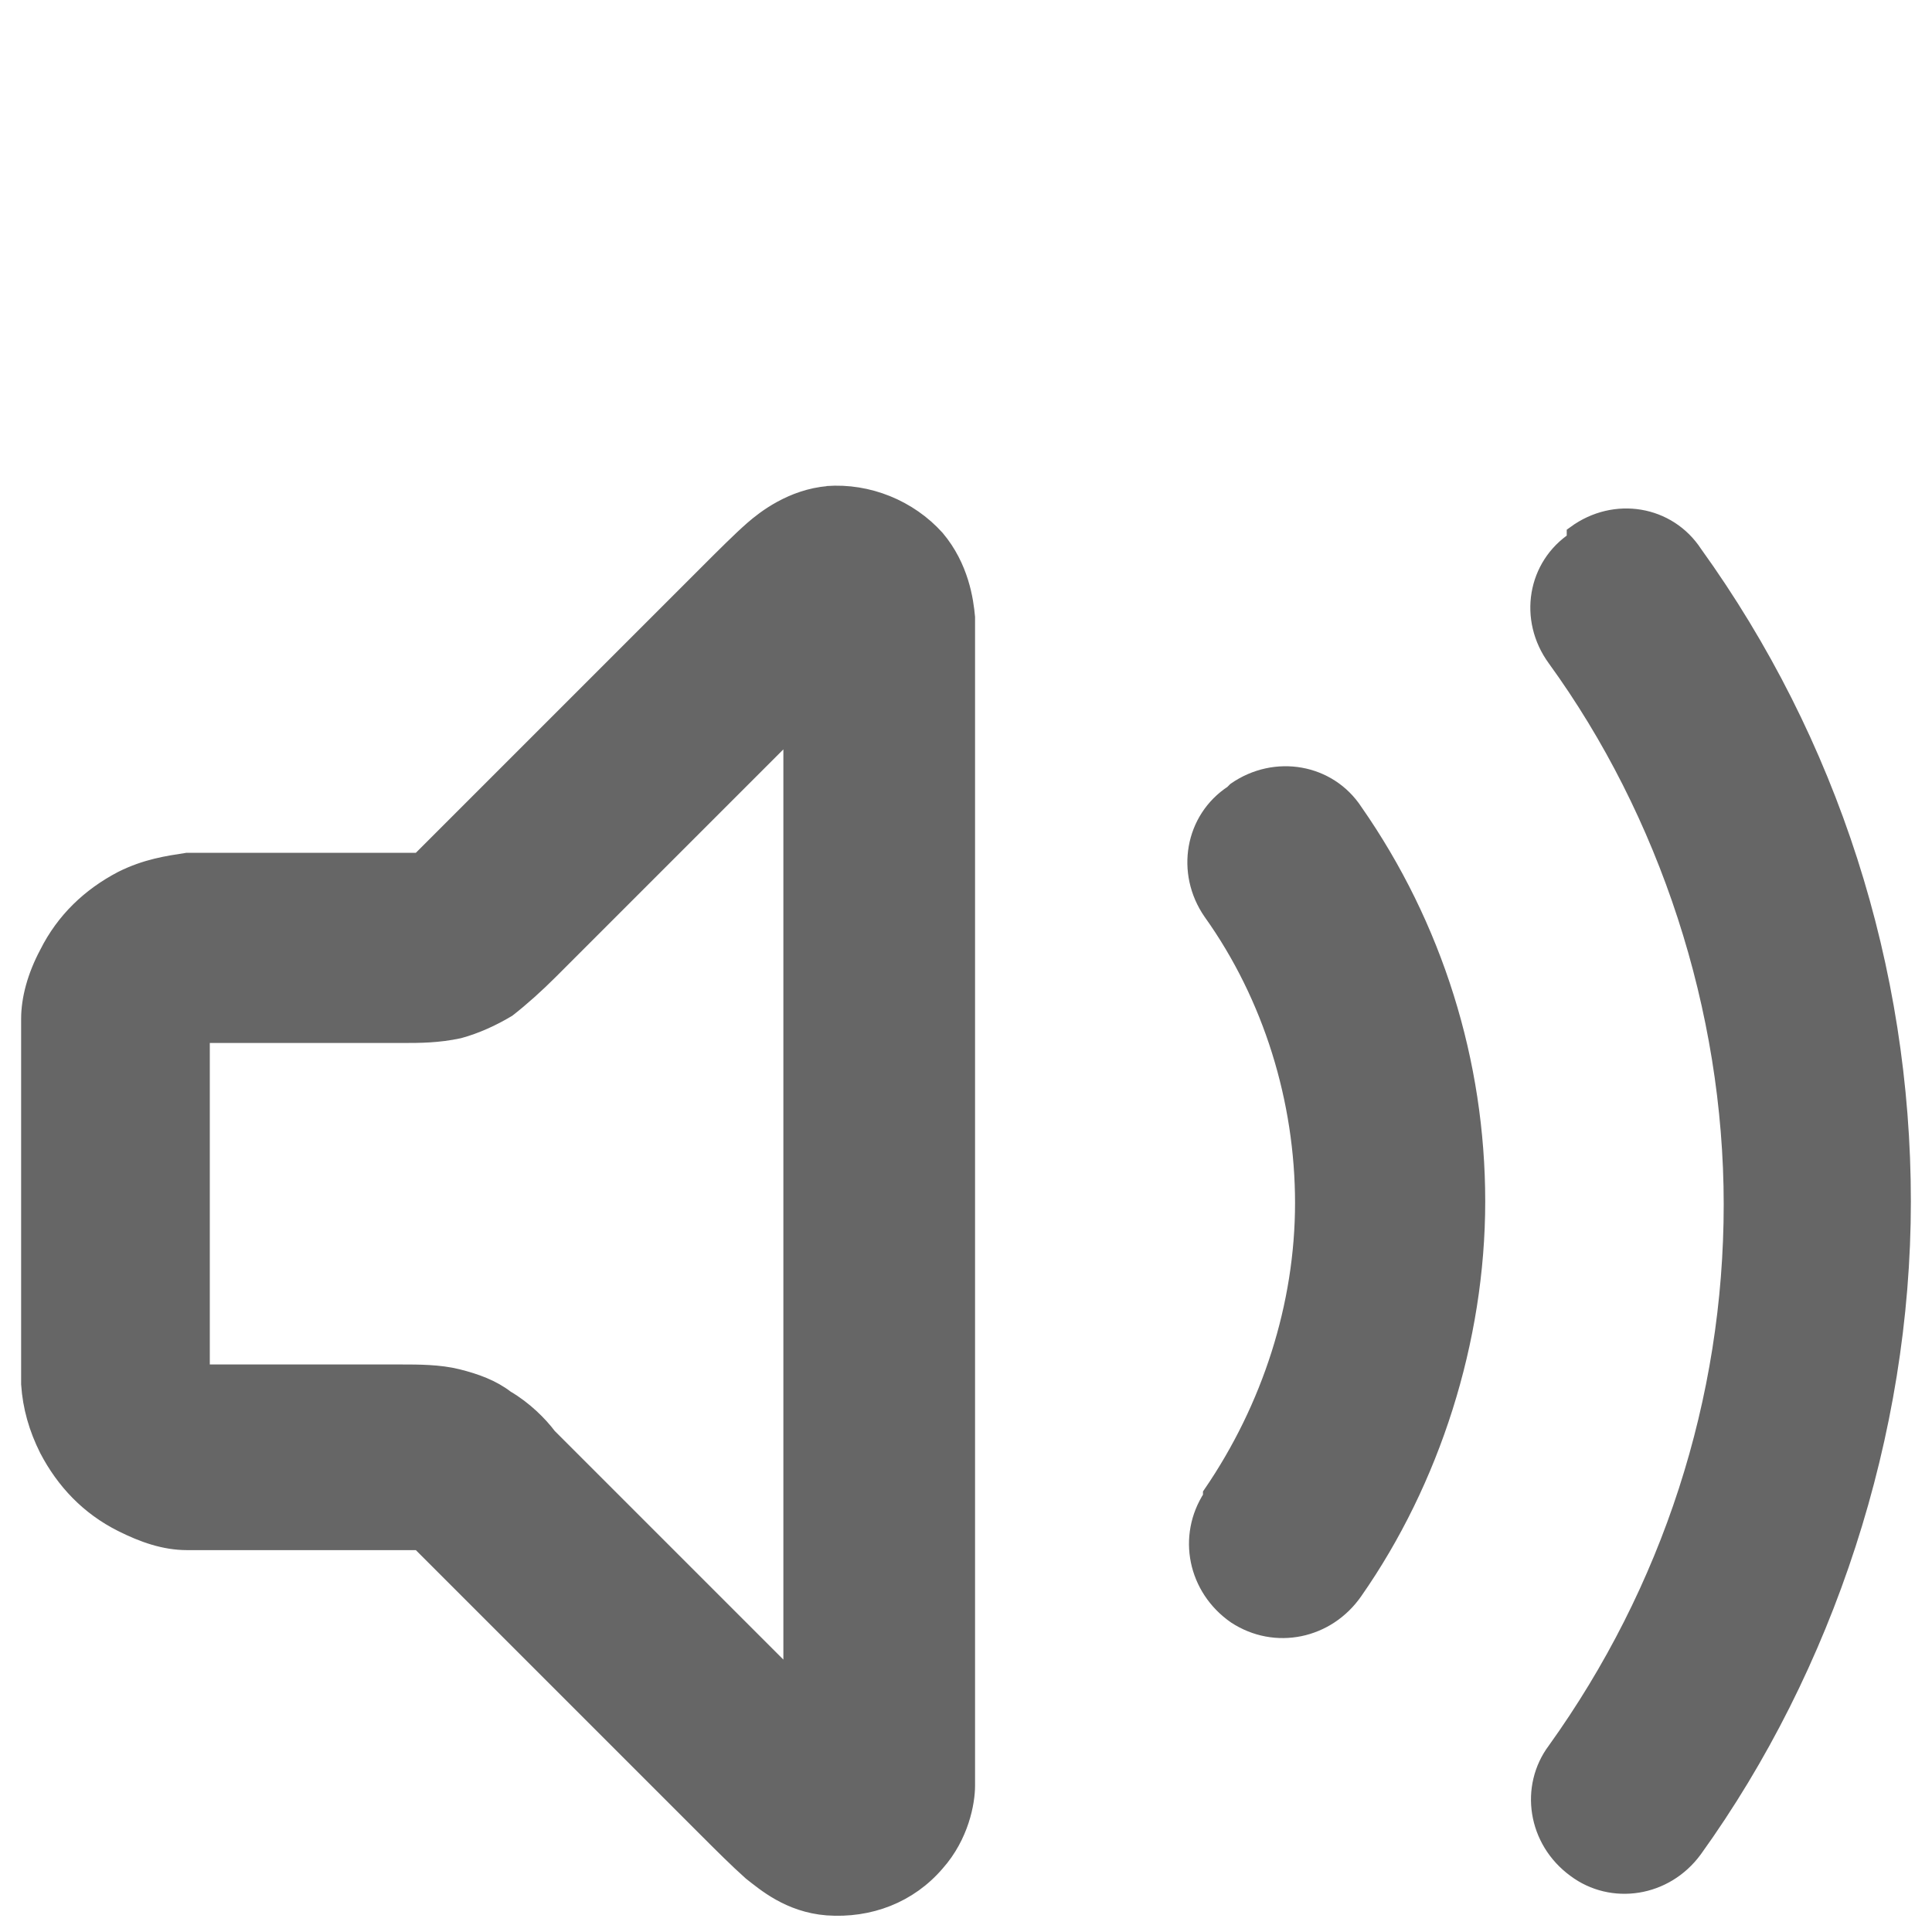
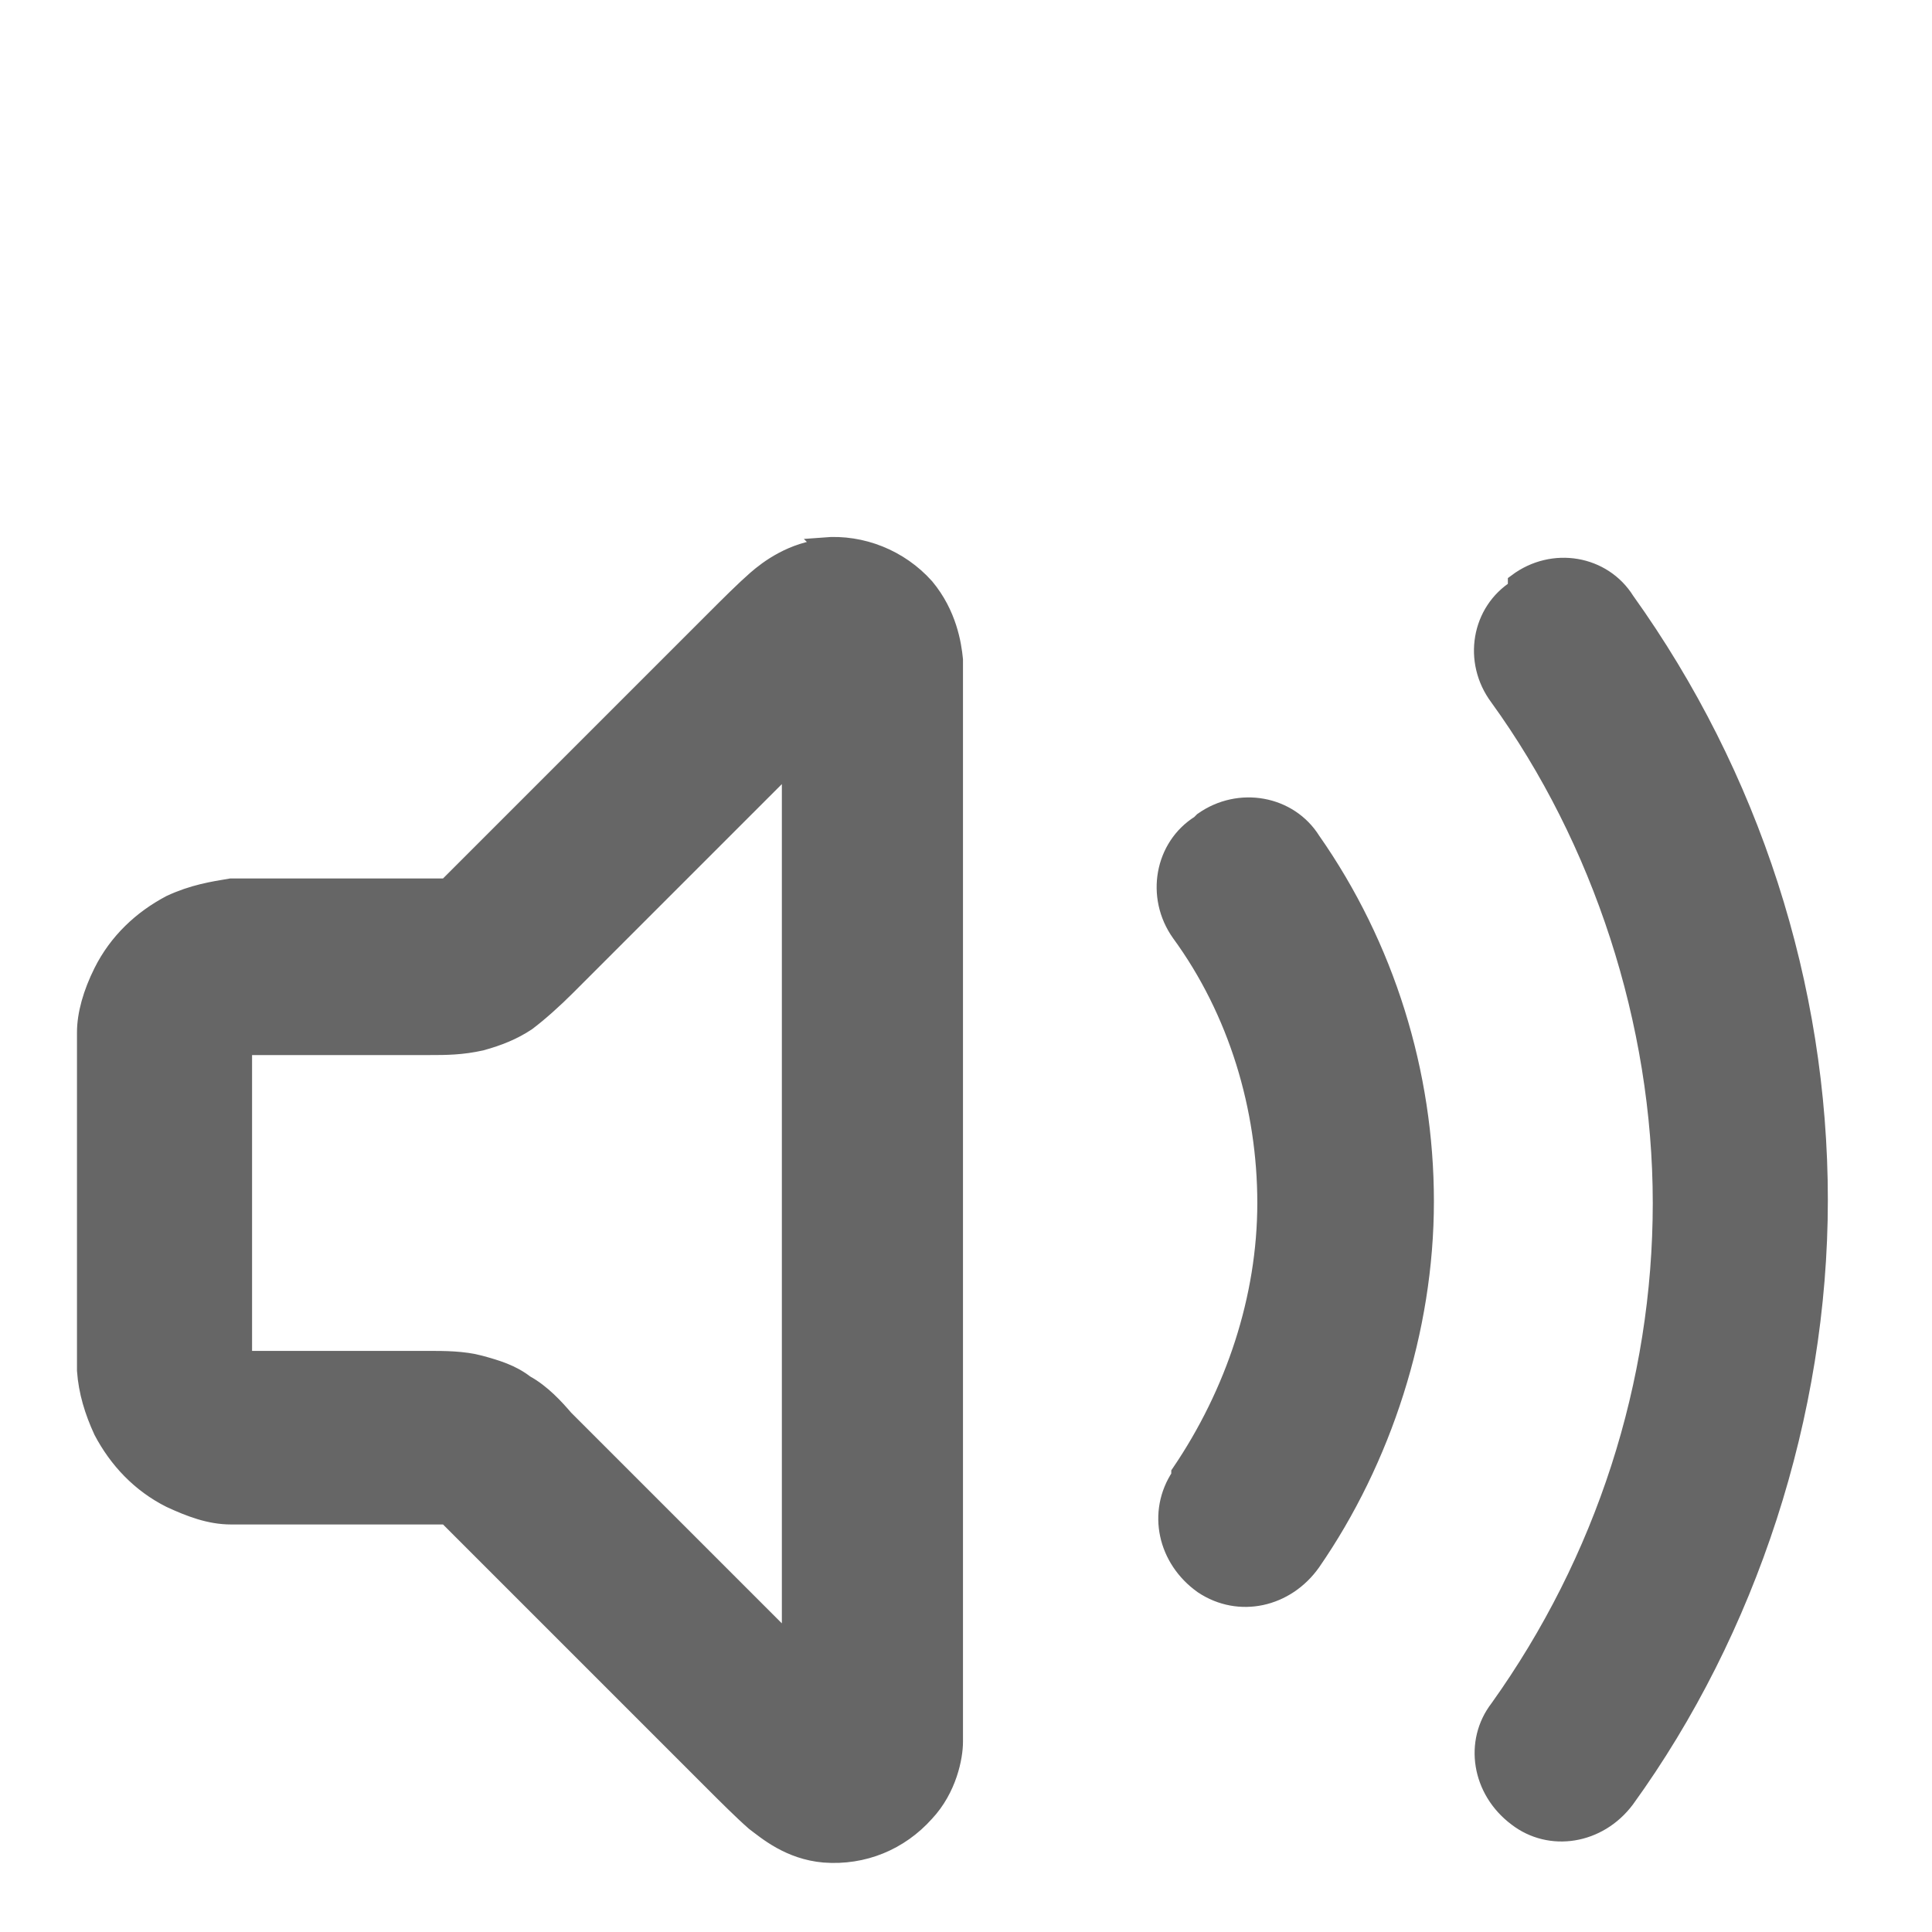
<svg xmlns="http://www.w3.org/2000/svg" version="1.1" viewBox="0 0 128 128">
  <defs>
    <style>
      .cls-1 {
        fill: #666;
        stroke: #666;
        stroke-miterlimit: 10;
        stroke-width: 1.2px;
      }
    </style>
  </defs>
  <g>
    <g id="_图层_1" data-name="图层_1">
-       <path class="cls-1" d="M54.8,32.8c2.7-.2,5.4.9,7.2,2.9,1.6,1.9,1.9,4.1,2,5.2,0,1.2,0,2.7,0,4.2v69c0,1.6,0,3,0,4.2,0,1.1-.4,3.3-2,5.1-1.8,2.1-4.4,3.1-7.2,2.9-2.5-.2-4.1-1.6-5-2.3-.9-.8-2-1.9-3-2.9l-18-18c-.3-.3-.7-.7-1-1h-15.4c-1.5,0-2.9-.5-4.3-1.2-2.2-1.1-3.8-2.8-4.9-4.9-.7-1.4-1.1-2.8-1.2-4.3v-24.2c0-1.3.4-2.8,1.2-4.3,1.1-2.2,2.8-3.8,4.9-4.9,1.6-.8,3-1,4.3-1.2h15.4l1-1,17.9-17.9.2-.2c1.1-1.1,2.2-2.2,3-2.9.8-.7,2.6-2.1,5-2.3h0ZM52.6,48.1l-16,16-.2.2c-.9.9-1.9,1.8-2.8,2.5-1,.6-2.1,1.1-3.2,1.4-1.4.3-2.6.3-3.7.3h-13.4v22.5h13.3c1.1,0,2.5,0,3.7.3,1.2.3,2.3.7,3.2,1.4,1.2.7,2.2,1.7,2.8,2.5l.2.2,16,16v-63.1h0ZM104.4,35.4c2.6-1.9,6.1-1.3,7.8,1.3h0c9,12.5,13.8,27.5,13.8,42.9s-5.1,30.8-13.8,42.9c-1.9,2.6-5.4,3.1-7.8,1.3-2.6-1.9-3.1-5.4-1.3-7.8h0c7.6-10.6,11.7-23.2,11.7-36.2s-4.3-26-11.7-36.2c-1.9-2.6-1.3-6.1,1.3-7.8h0v-.2ZM81.9,52.4c2.6-1.8,6.1-1.2,7.8,1.4h0c5.3,7.6,8.1,16.6,8.1,25.8s-3,18.5-8.1,25.8c-1.8,2.6-5.2,3.3-7.8,1.6-2.6-1.8-3.3-5.2-1.6-7.8,0,0,0,0,0-.2,3.9-5.7,6.1-12.5,6.1-19.3s-2.1-13.7-6.1-19.3c-1.8-2.6-1.2-6.1,1.4-7.8h0Z" />
+       <g id="_图层_1-2" data-name="_图层_1">
+         <path class="cls-1" d="M54.6,36.2c2.5-.2,5,.8,6.7,2.7,1.5,1.8,1.8,3.8,1.9,4.8v71.7c0,1-.4,3.1-1.9,4.7-1.7,1.9-4.1,2.9-6.7,2.7-2.3-.2-3.8-1.5-4.6-2.1-.8-.7-1.9-1.8-2.8-2.7l-16.7-16.7c-.3-.3-.6-.6-.9-.9h-14.3c-1.4,0-2.7-.5-4-1.1-2-1-3.5-2.6-4.5-4.5-.6-1.3-1-2.6-1.1-4v-22.4c0-1.2.4-2.6,1.1-4,1-2,2.6-3.5,4.5-4.5,1.5-.7,2.8-.9,4-1.1h14.3l.9-.9,16.6-16.6.2-.2c1-1,2-2,2.8-2.7s2.4-1.9,4.6-2.1h0ZM52.5,50.4l-14.8,14.8-.2.2c-.8.8-1.8,1.7-2.6,2.3-.9.6-1.9,1-3,1.3-1.3.3-2.4.3-3.4.3h-12.4v20.8h12.3c1,0,2.3,0,3.4.3s2.1.6,3,1.3c1.1.6,2,1.6,2.6,2.3l.2.2,14.8,14.8v-58.5h0v-.2ZM100.5,38.6c2.4-1.8,5.7-1.2,7.2,1.2h0c8.3,11.6,12.8,25.5,12.8,39.7s-4.7,28.5-12.8,39.7c-1.8,2.4-5,2.9-7.2,1.2-2.4-1.8-2.9-5-1.2-7.2h0c7-9.8,10.8-21.5,10.8-33.5s-4-24.1-10.8-33.5c-1.8-2.4-1.2-5.7,1.2-7.2h0v-.4ZM79.7,54.4c2.4-1.7,5.7-1.1,7.2,1.3h0c4.9,7,7.5,15.4,7.5,23.9s-2.8,17.1-7.5,23.9c-1.7,2.4-4.8,3.1-7.2,1.5-2.4-1.7-3.1-4.8-1.5-7.2v-.2c3.6-5.3,5.7-11.6,5.7-17.9s-1.9-12.7-5.7-17.9c-1.7-2.4-1.1-5.7,1.3-7.2h0l.2-.2Z" />
+       </g>
    </g>
  </g>
</svg>
